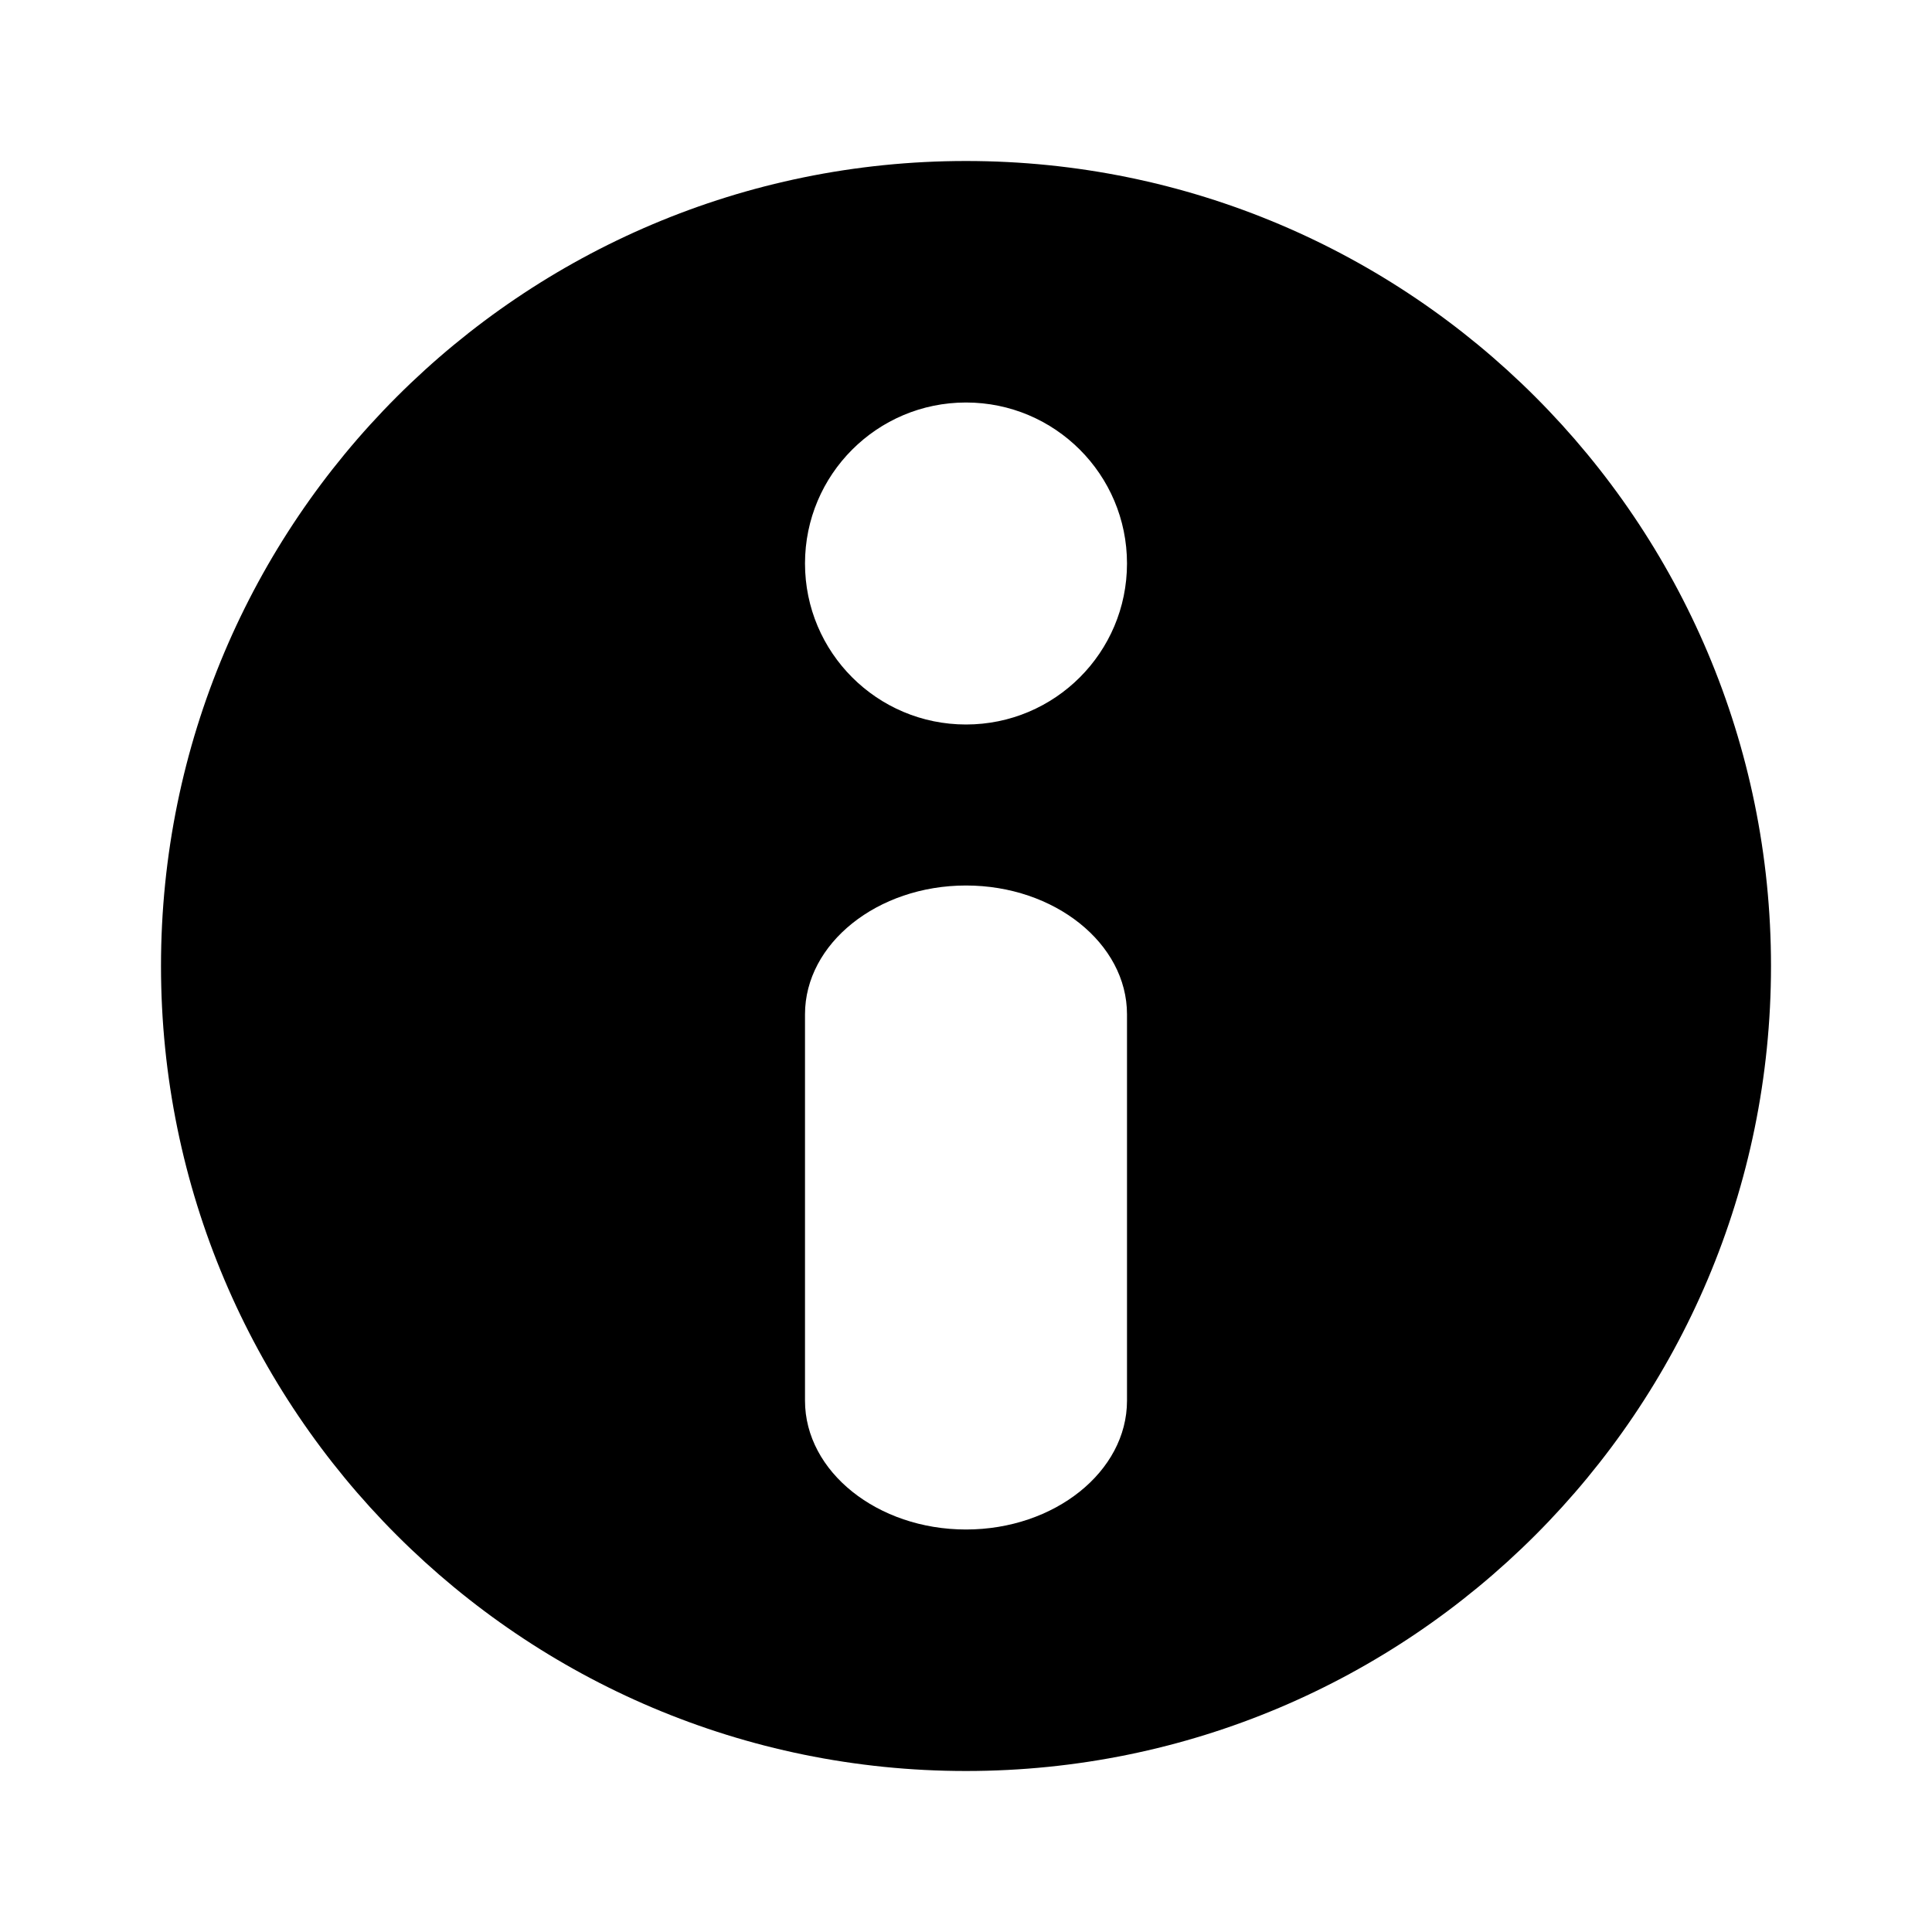
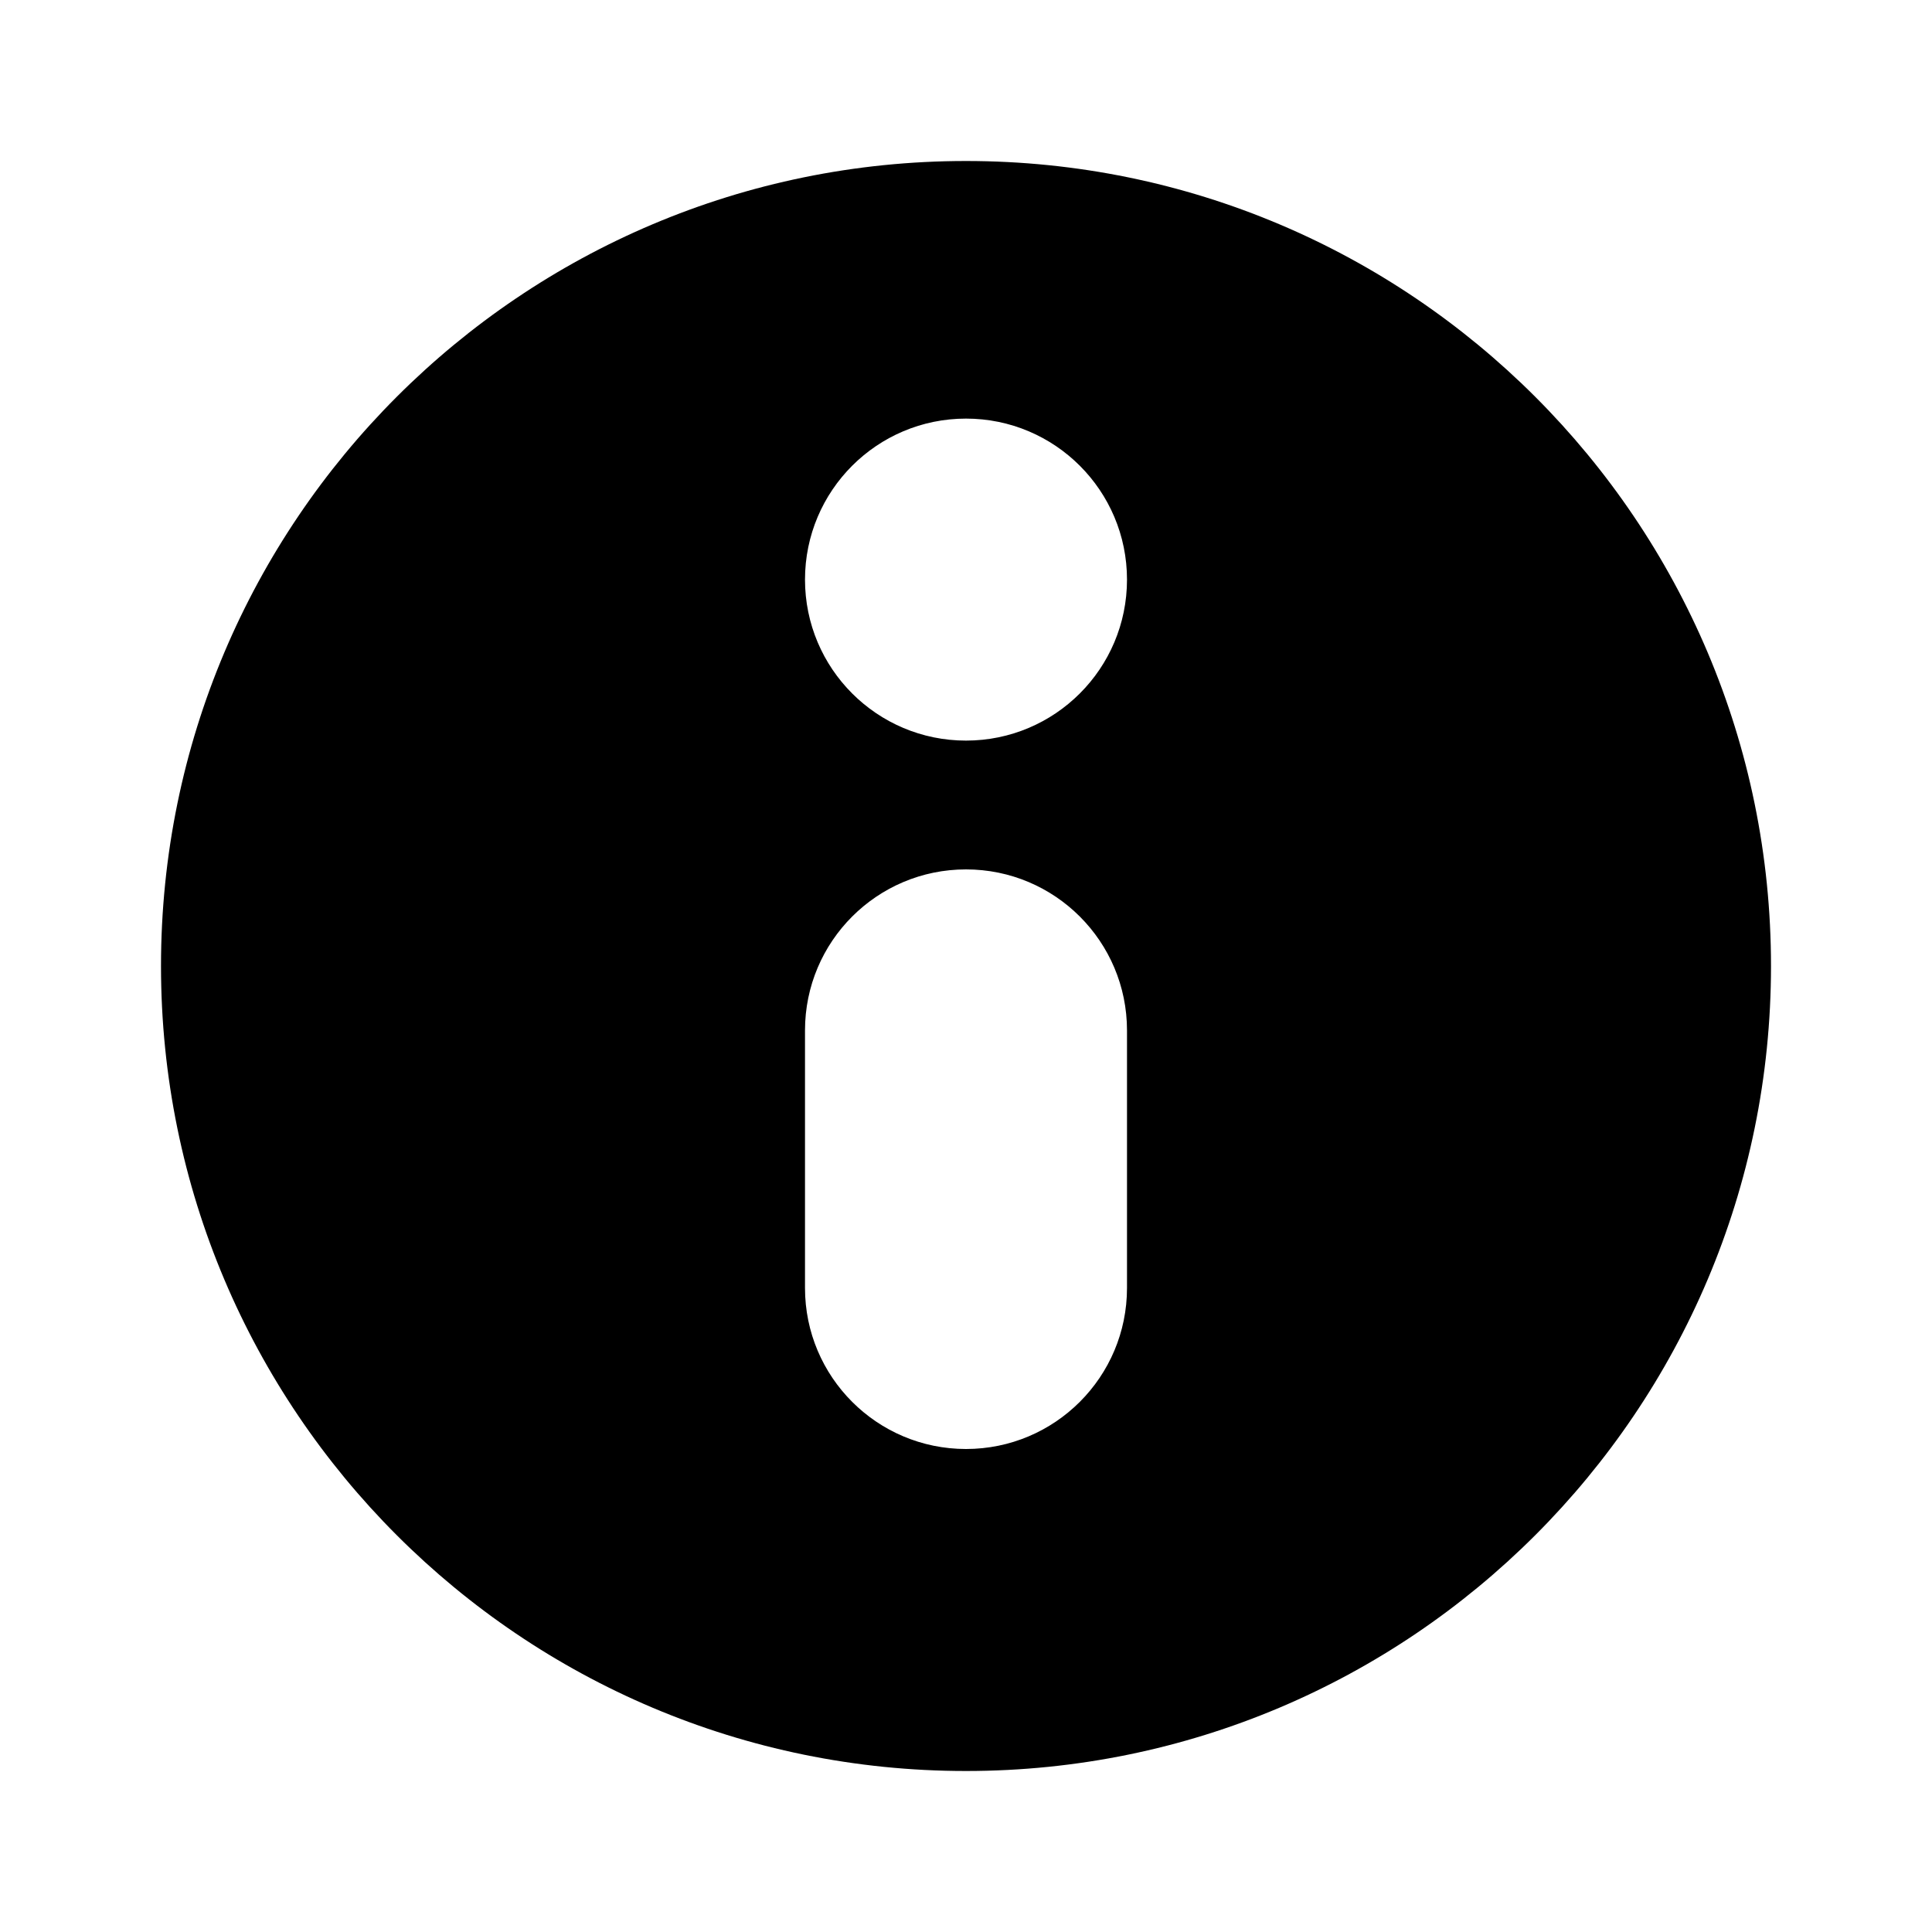
<svg xmlns="http://www.w3.org/2000/svg" viewBox="0 0 12 12" fill="context-fill #0b0b0b">
-   <path d="M6 1a5 5 0 1 1 0 10A5 5 0 0 1 6 1zm0 1.5a1 1 0 1 1 0 2 1 1 0 0 1 0-2zm0 3c.55 0 1 .36 1 .8v2.4c0 .44-.45.8-1 .8s-1-.36-1-.8V6.3c0-.44.45-.8 1-.8z" fill-rule="evenodd" />
+   <path d="M6 1a5 5 0 1 1 0 10A5 5 0 0 1 6 1zm0 1.6a1 1 0 1 0 0 2 1 1 0 0 0 0-2zm0 2.8a1 1 0 0 0-1 1V8a1 1 0 1 0 2 0V6.4a1 1 0 0 0-1-1z" />
</svg>
